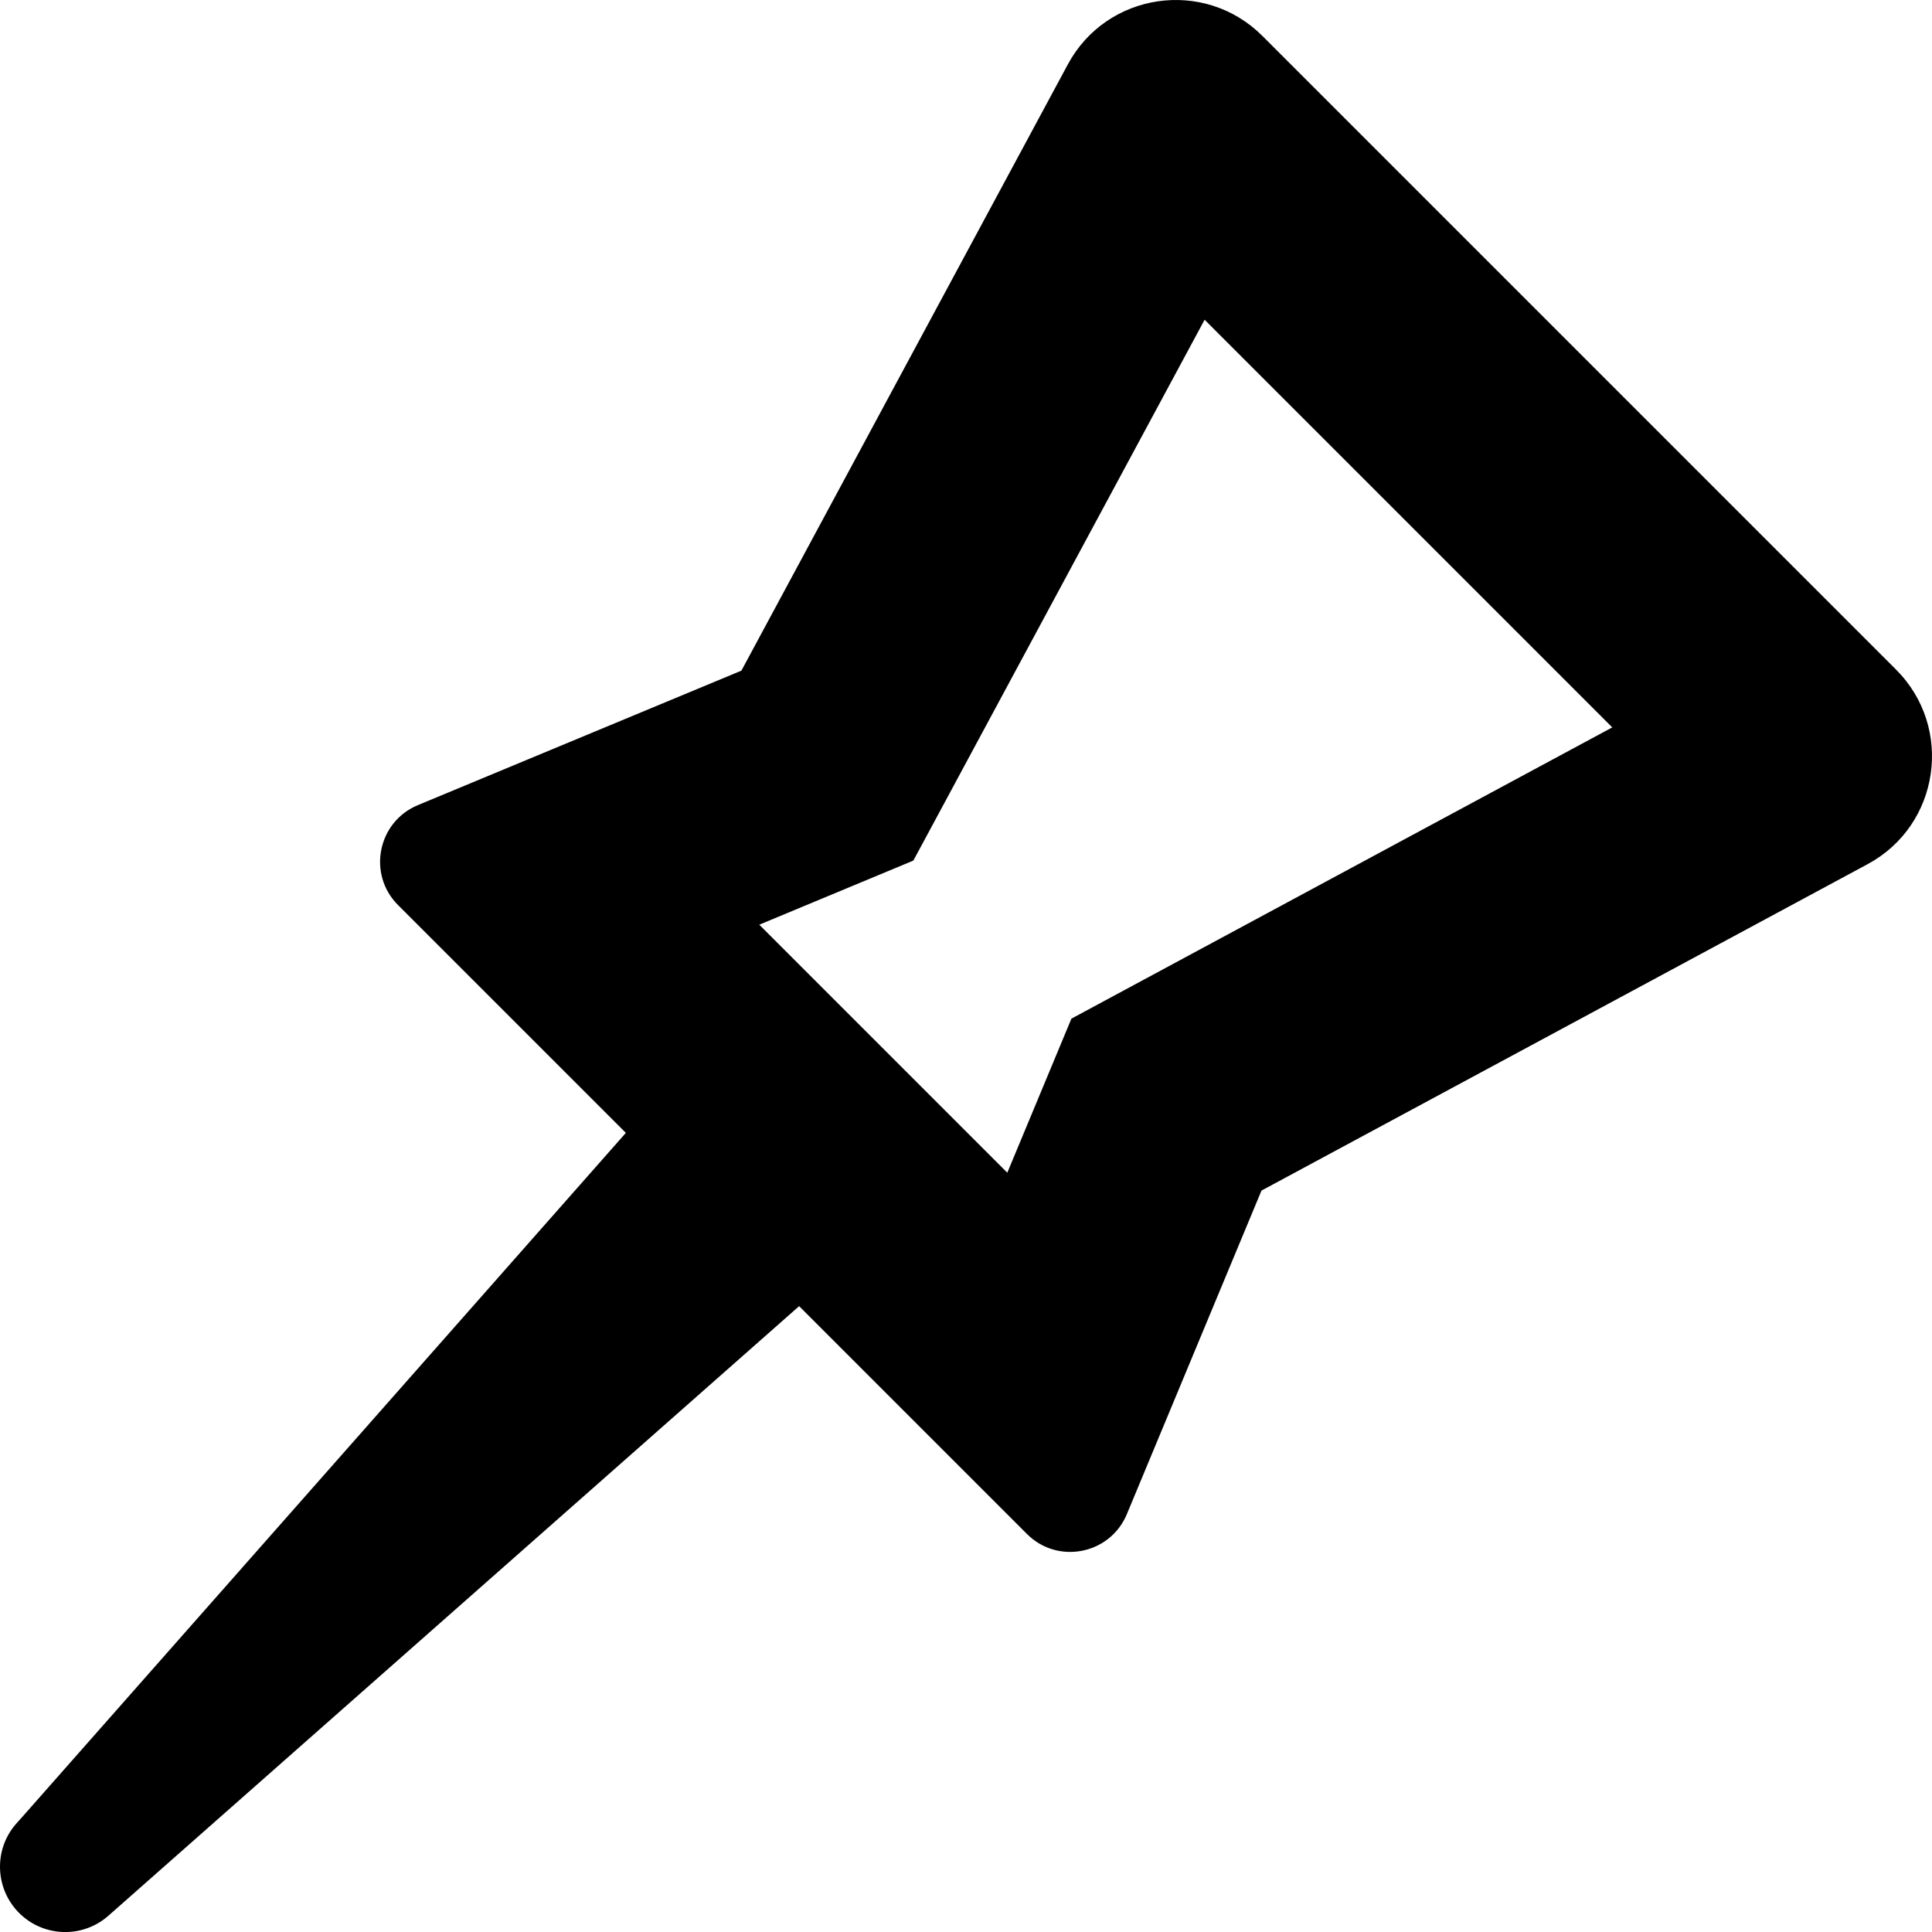
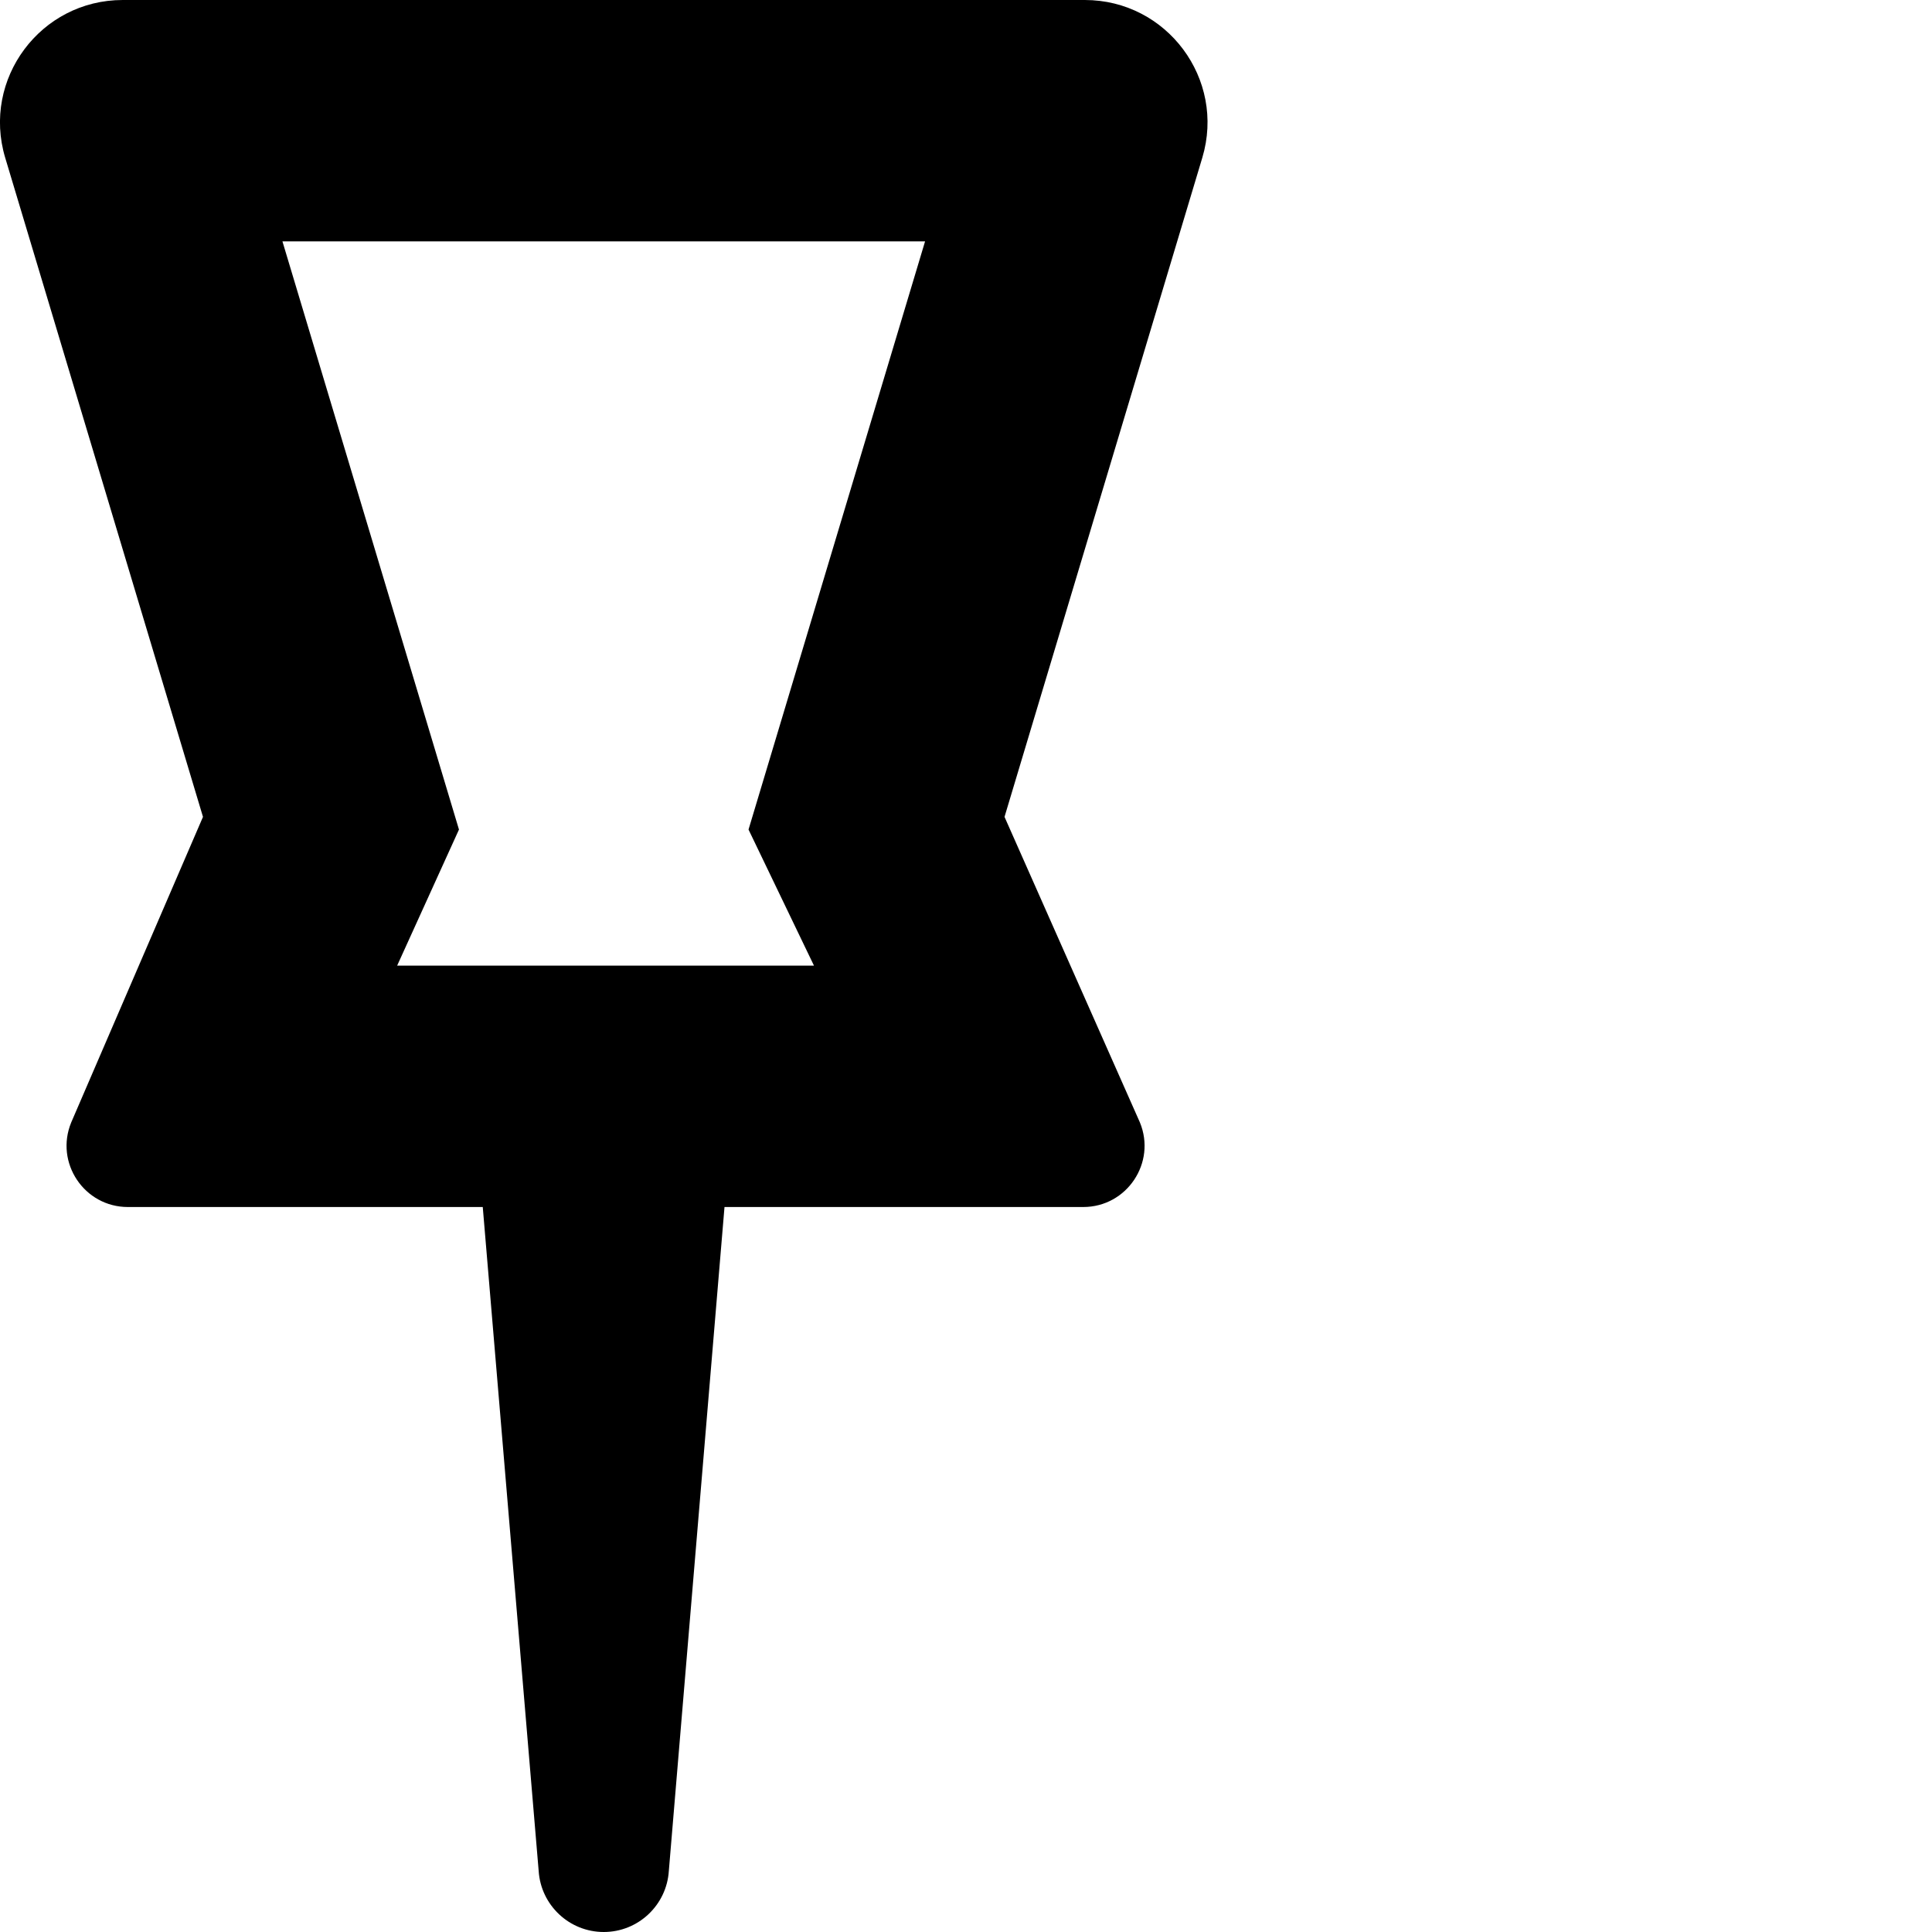
<svg xmlns="http://www.w3.org/2000/svg" width="16" height="16" viewBox="0 0 16 16" fill="none">
-   <path d="M7.564 7.127L6.288 7.658L8.342 9.712L8.873 8.436L13.352 6.024L9.976 2.648L7.564 7.127ZM9.332 12.54C9.193 12.873 8.76 12.959 8.505 12.704L7.635 11.834L6.618 10.817L0.949 15.82L0.898 15.865C0.684 16.054 0.36 16.044 0.158 15.842C-0.043 15.64 -0.054 15.316 0.135 15.102L0.18 15.052L5.183 9.382L3.296 7.495C3.041 7.24 3.127 6.807 3.46 6.668L6.14 5.554L8.843 0.534C9.165 -0.065 9.973 -0.183 10.454 0.297L15.703 5.546C16.183 6.027 16.065 6.835 15.466 7.157L10.447 9.86L9.332 12.54Z" fill="black" />
+   <path d="M3.801 6.87L3.289 7.997L6.741 7.997L6.199 6.87L7.661 1.999L2.339 1.999L3.801 6.87ZM9.44 9.295C9.578 9.629 9.332 9.996 8.971 9.996H6L5.539 15.494C5.521 15.778 5.285 16 5 16C4.715 16 4.479 15.778 4.461 15.494L3.998 9.996L1.059 9.996C0.698 9.996 0.452 9.629 0.59 9.295L1.681 6.765L0.043 1.306C-0.152 0.655 0.336 1.40044e-05 1.016 1.45099e-05L8.984 0C9.664 0 10.152 0.655 9.957 1.306L8.319 6.765L9.44 9.295Z" fill="black" />
</svg>
